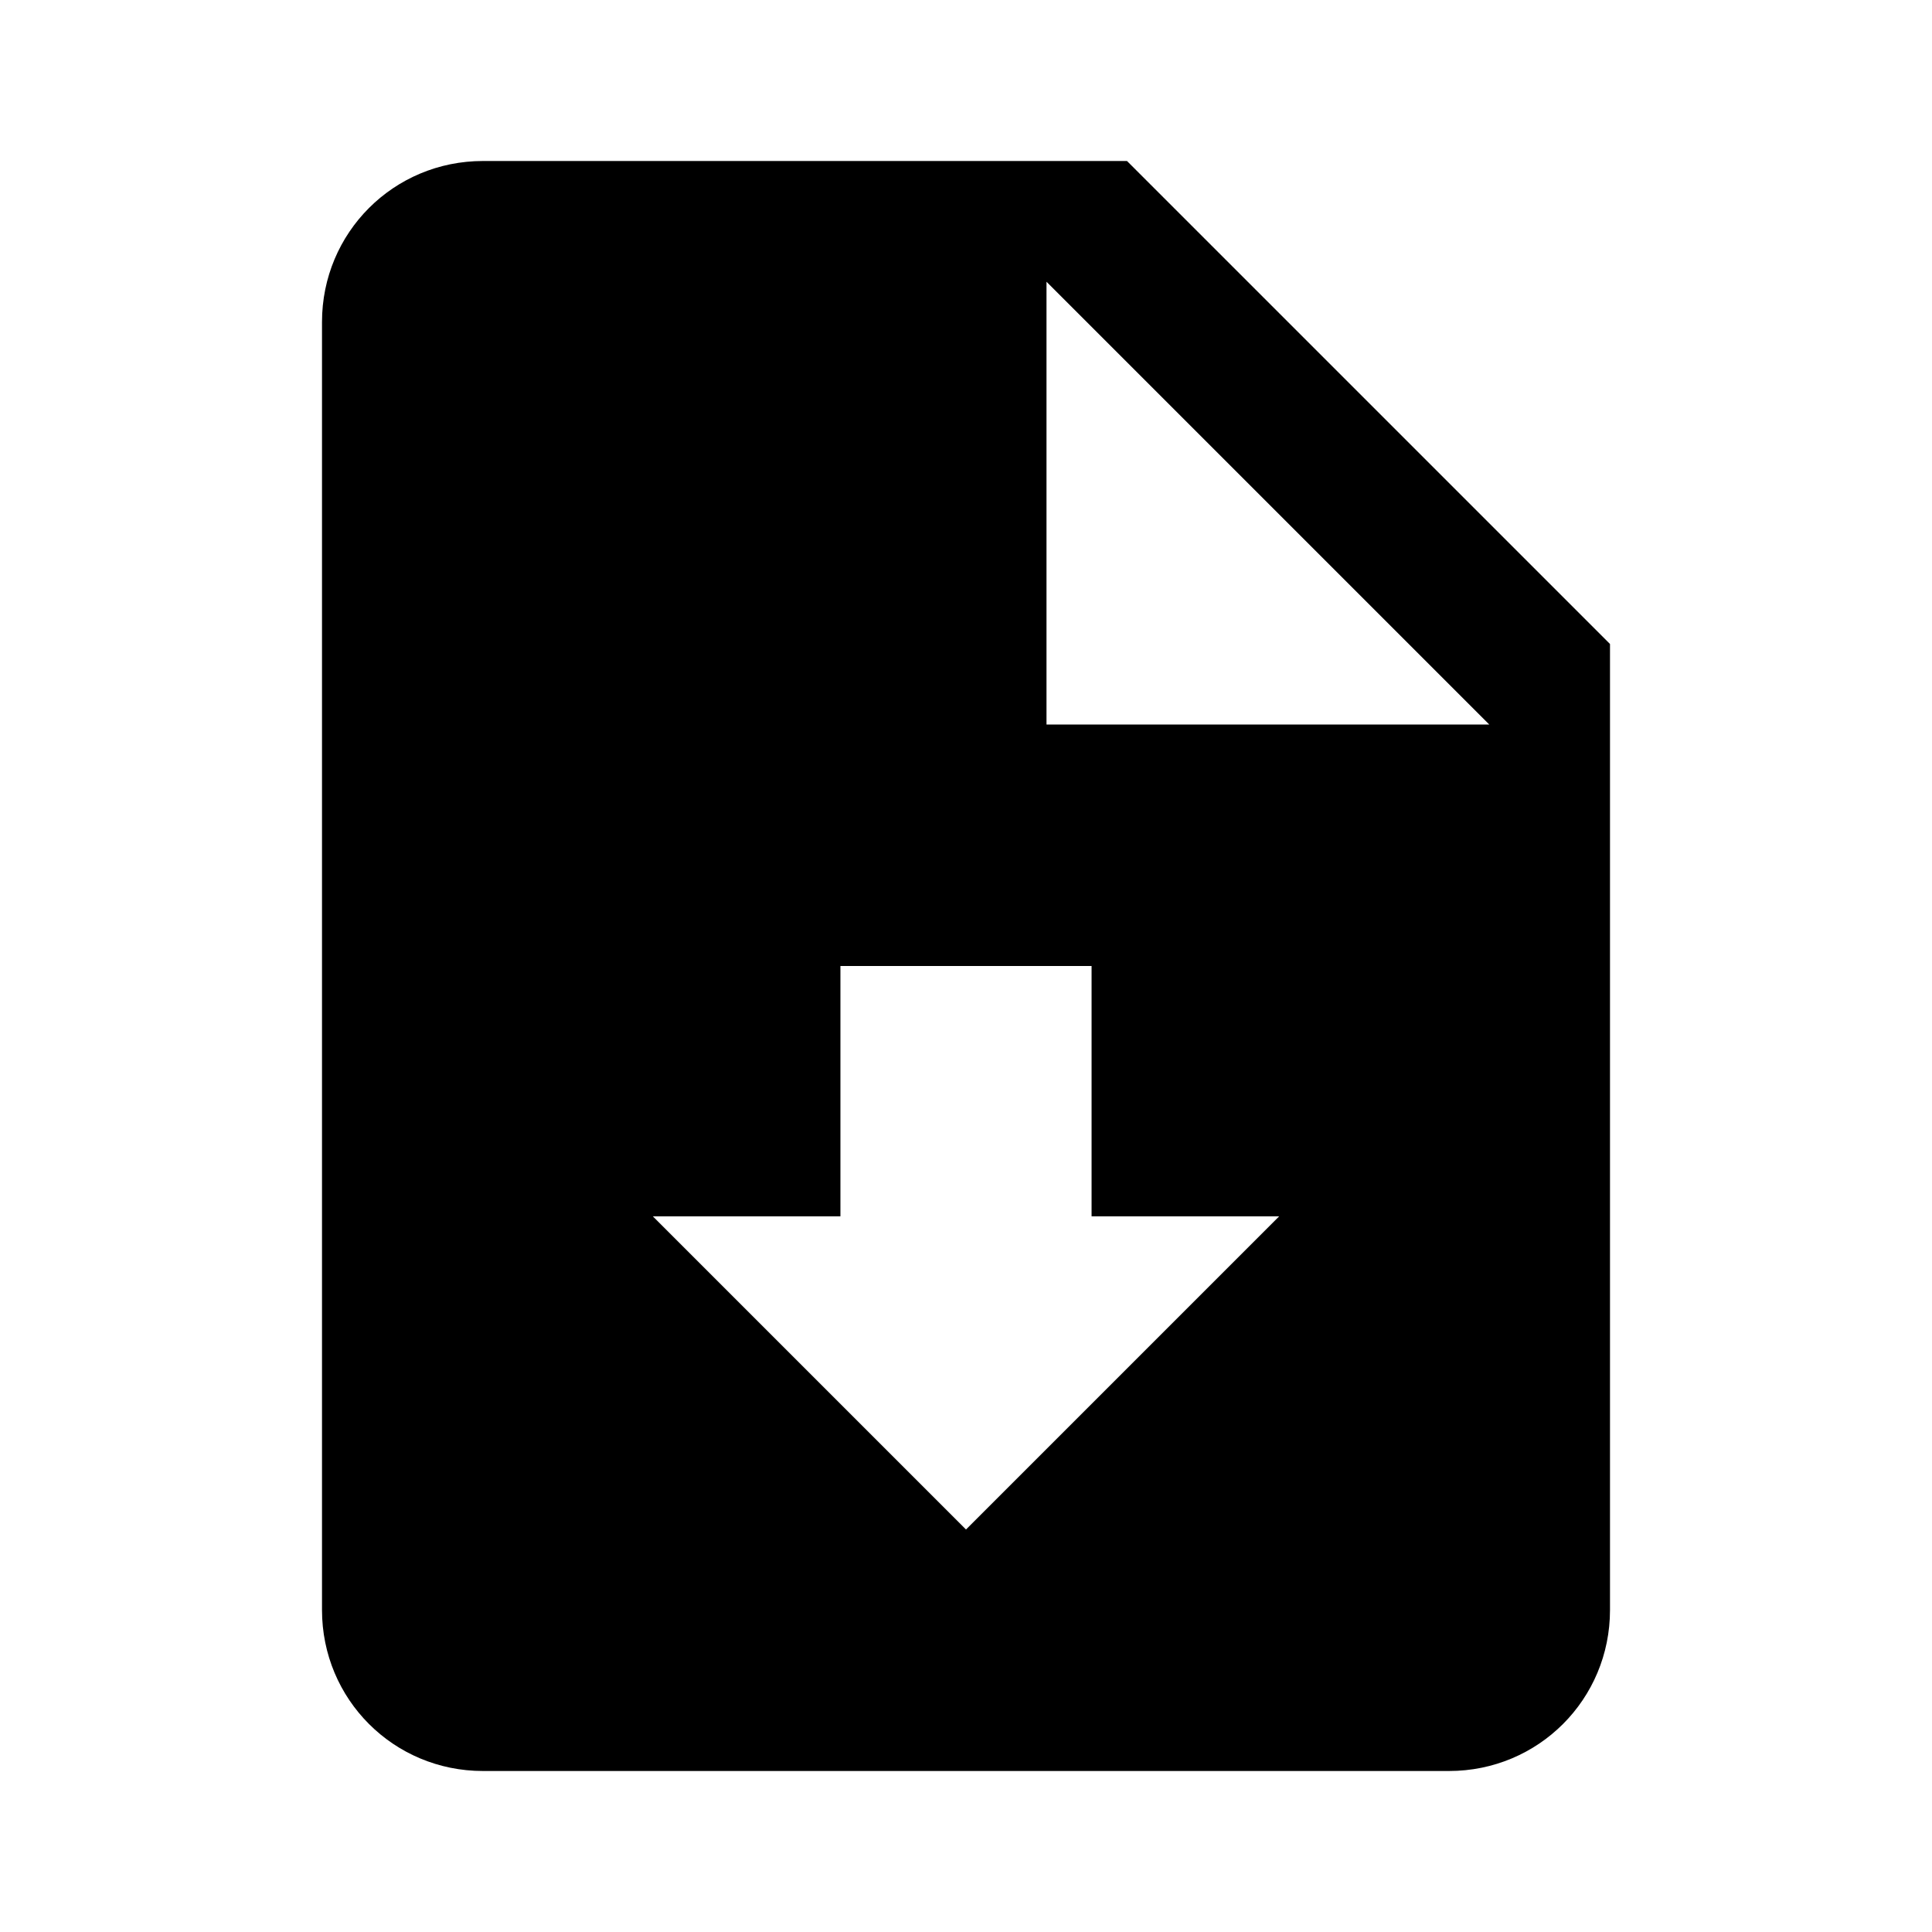
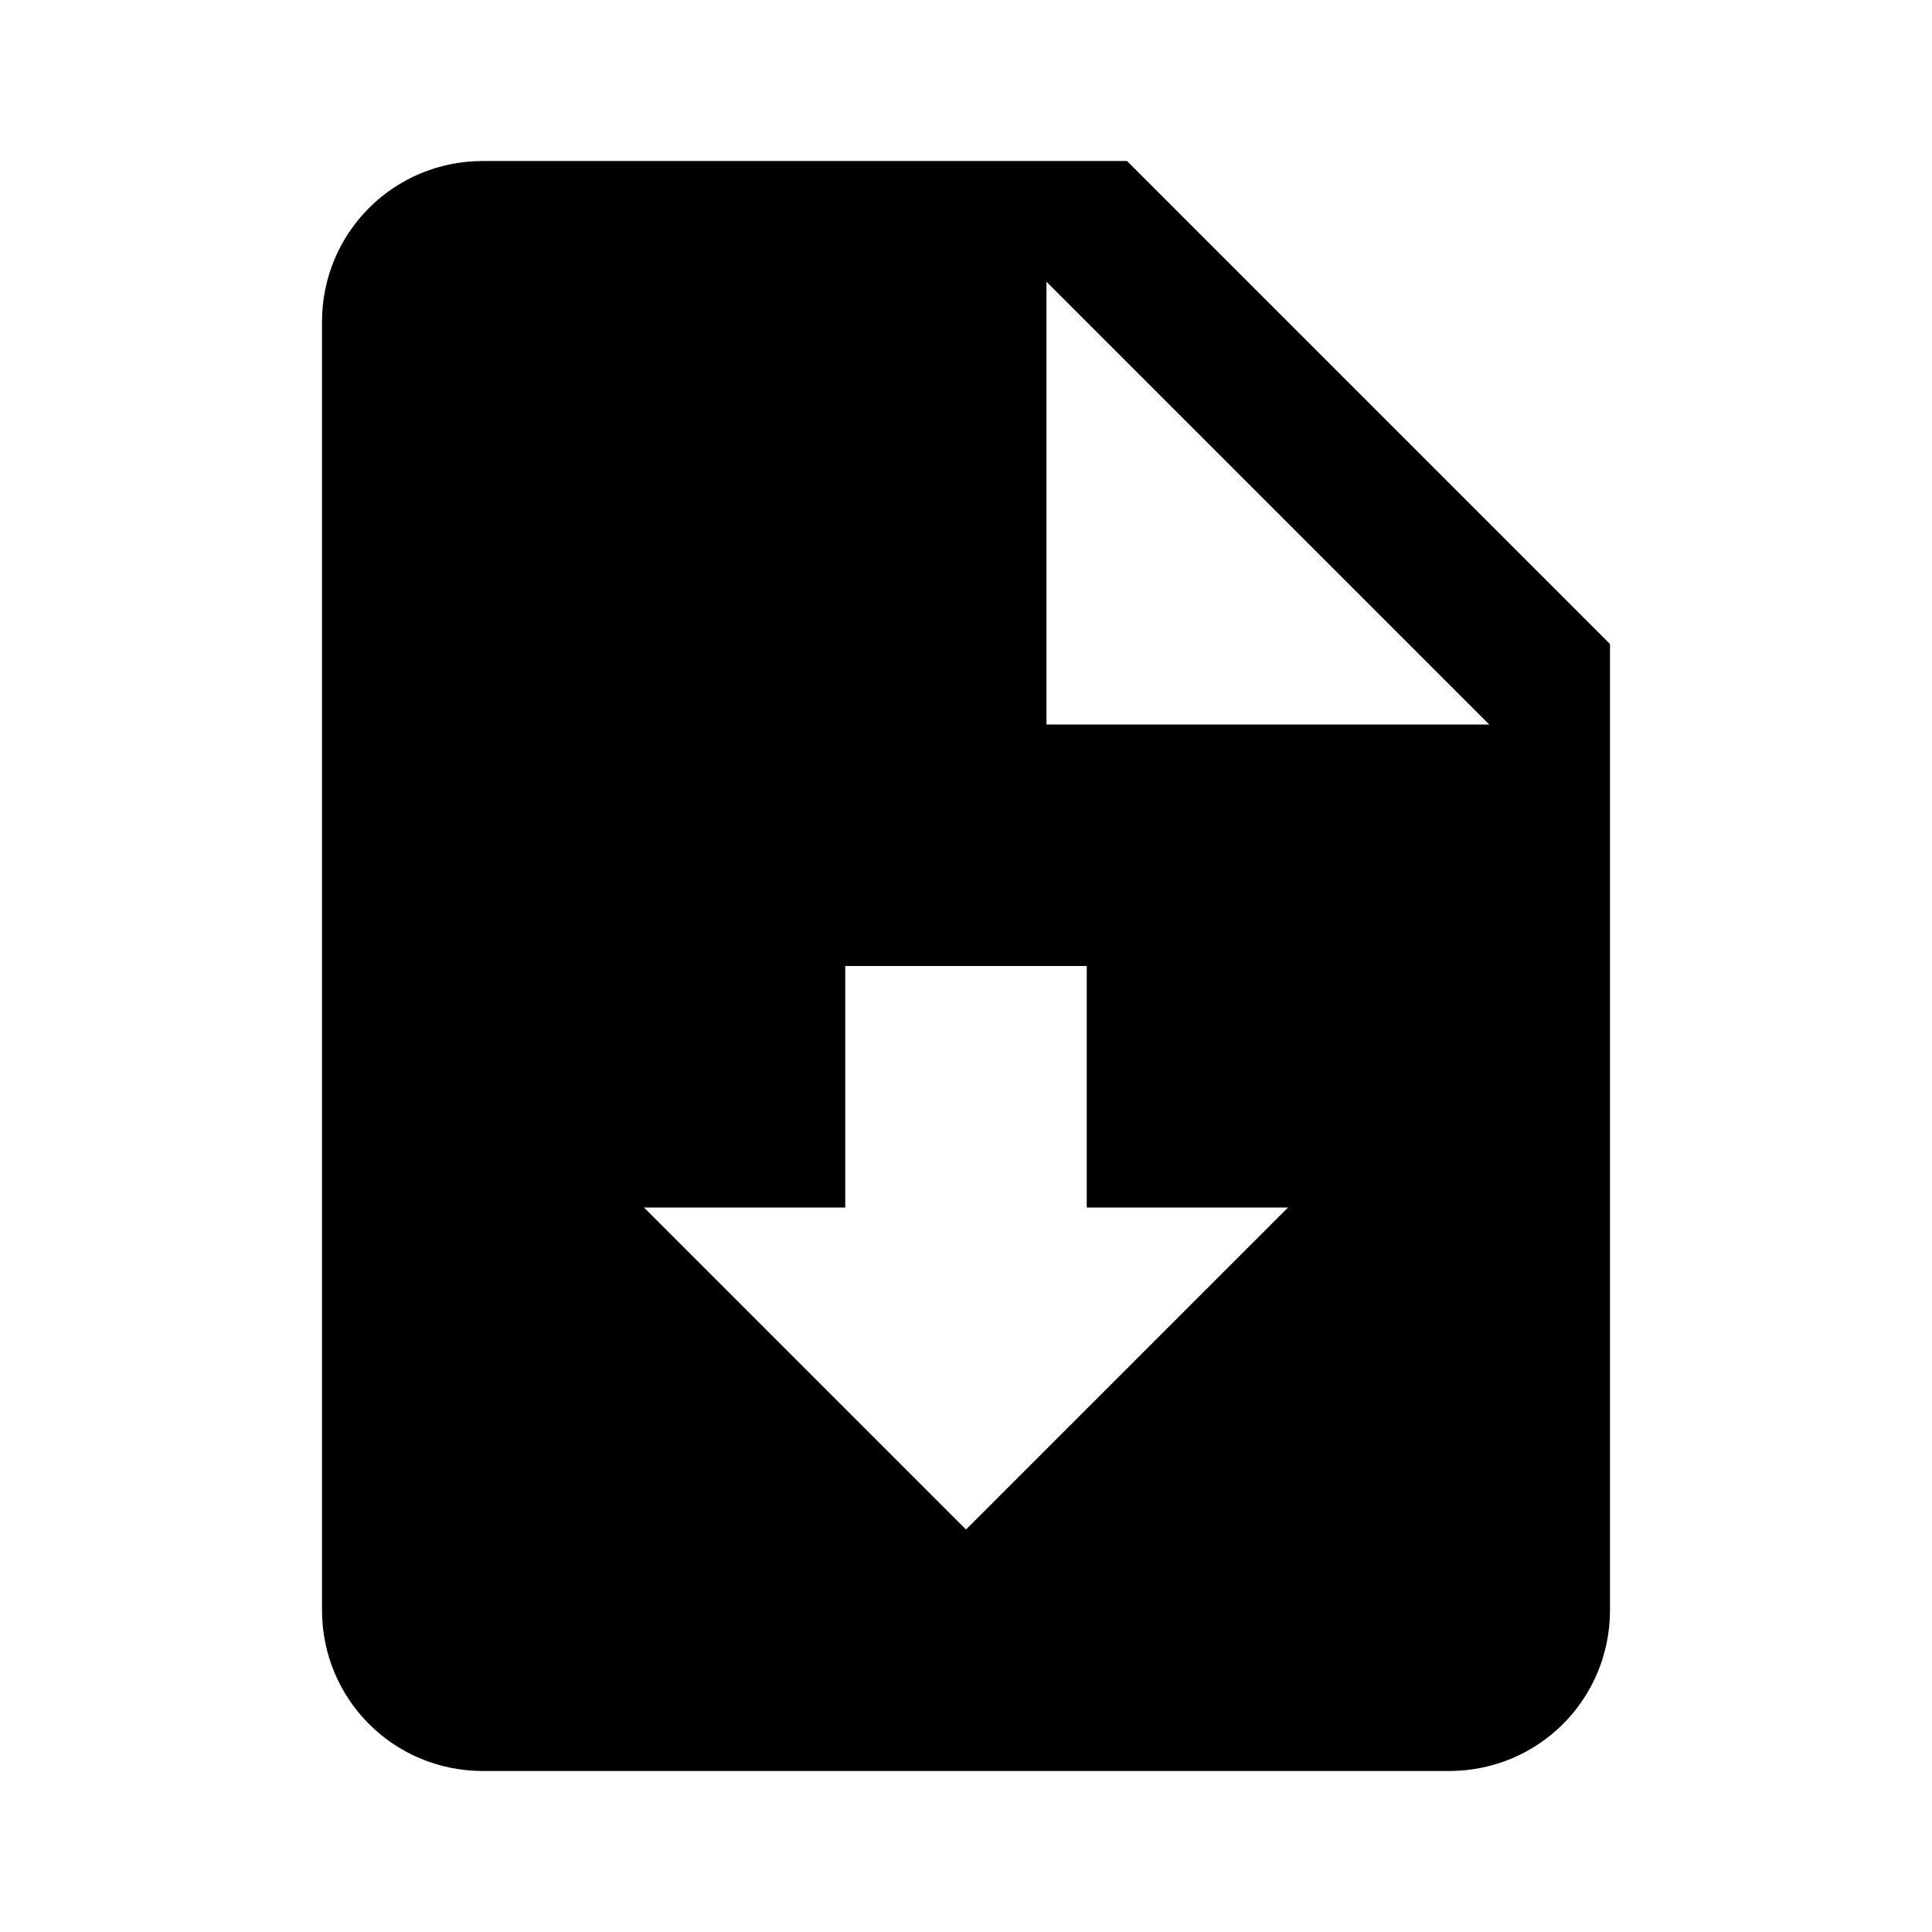
<svg xmlns="http://www.w3.org/2000/svg" version="1.1" width="24" height="24" viewBox="0 0 24 24">
-   <path d="M14,2H6C4.89,2 4,2.89 4,4V20C4,21.11 4.89,22 6,22H18C19.11,22 20,21.11 20,20V8L14,2M12,19L8.11,15.11H10.44V12H13.56V15.11H15.89L12,19M13,9V3.5L18.5,9H13Z" />
+   <path d="M14,2H6C4.89,2 4,2.89 4,4V20C4,21.11 4.89,22 6,22H18C19.11,22 20,21.11 20,20V8L14,2M12,19L8,15H10.5V12H13.5V15H16L12,19M13,9V3.5L18.5,9H13Z" />
</svg>
